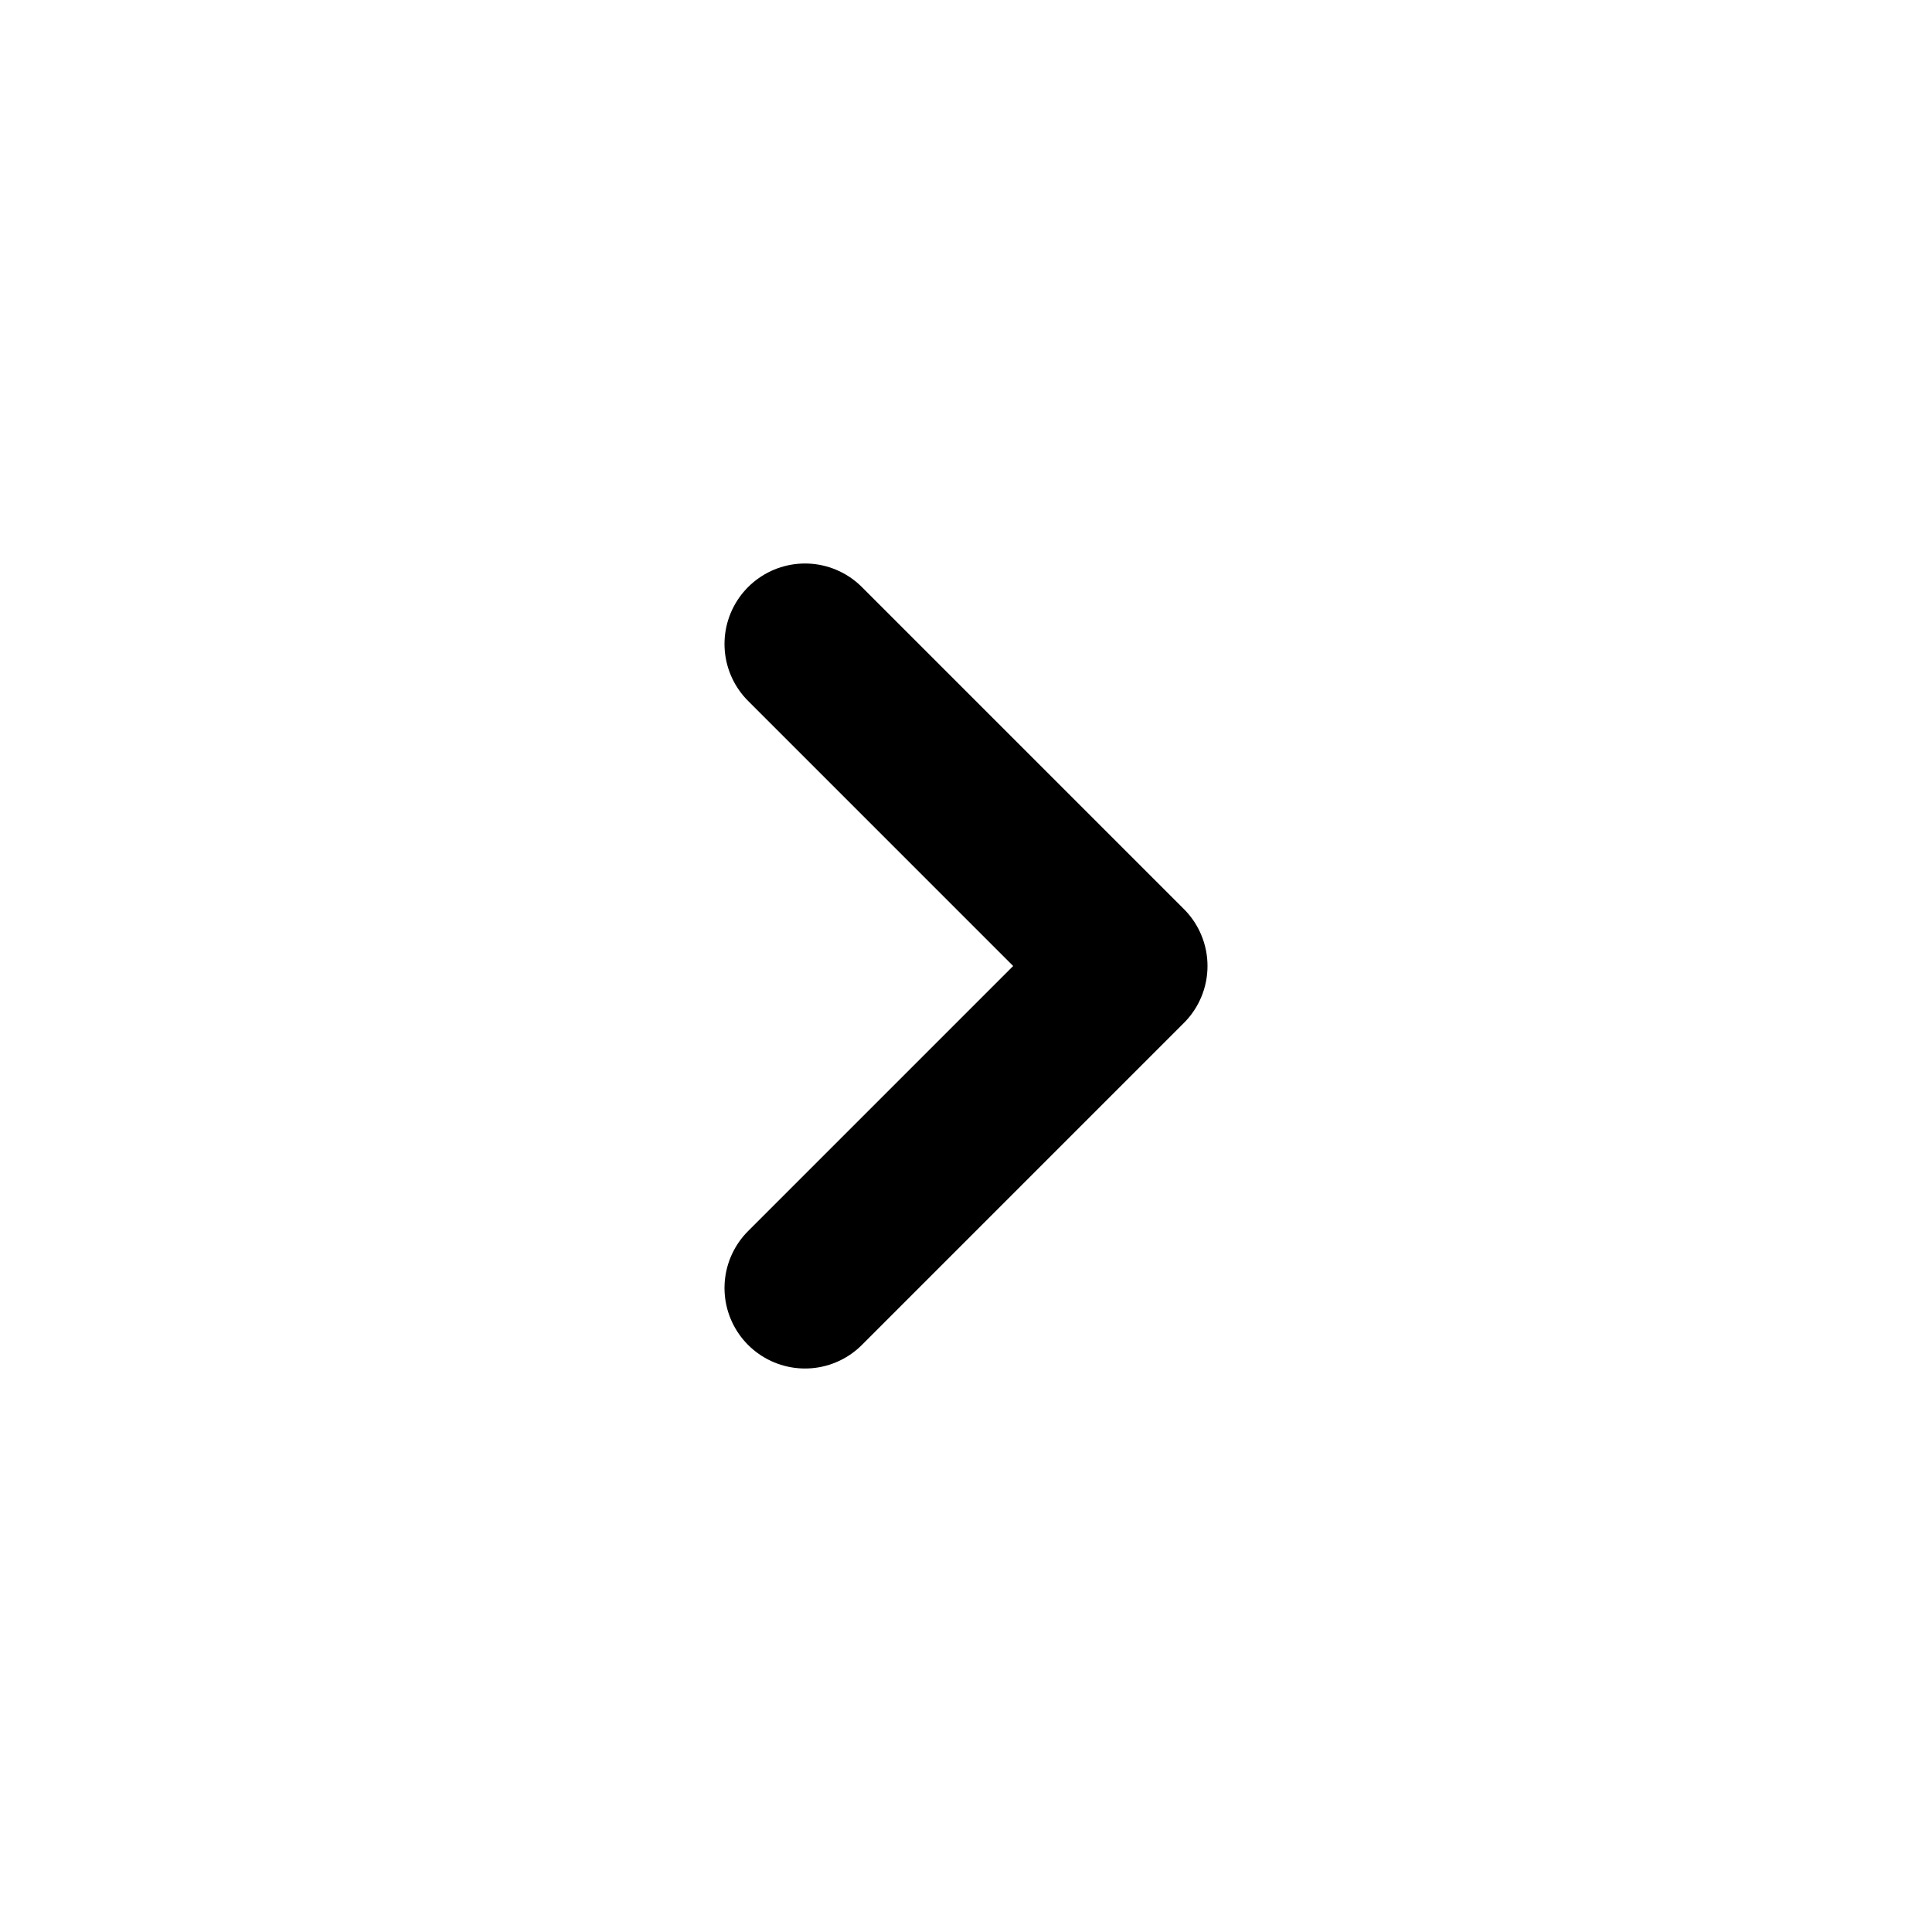
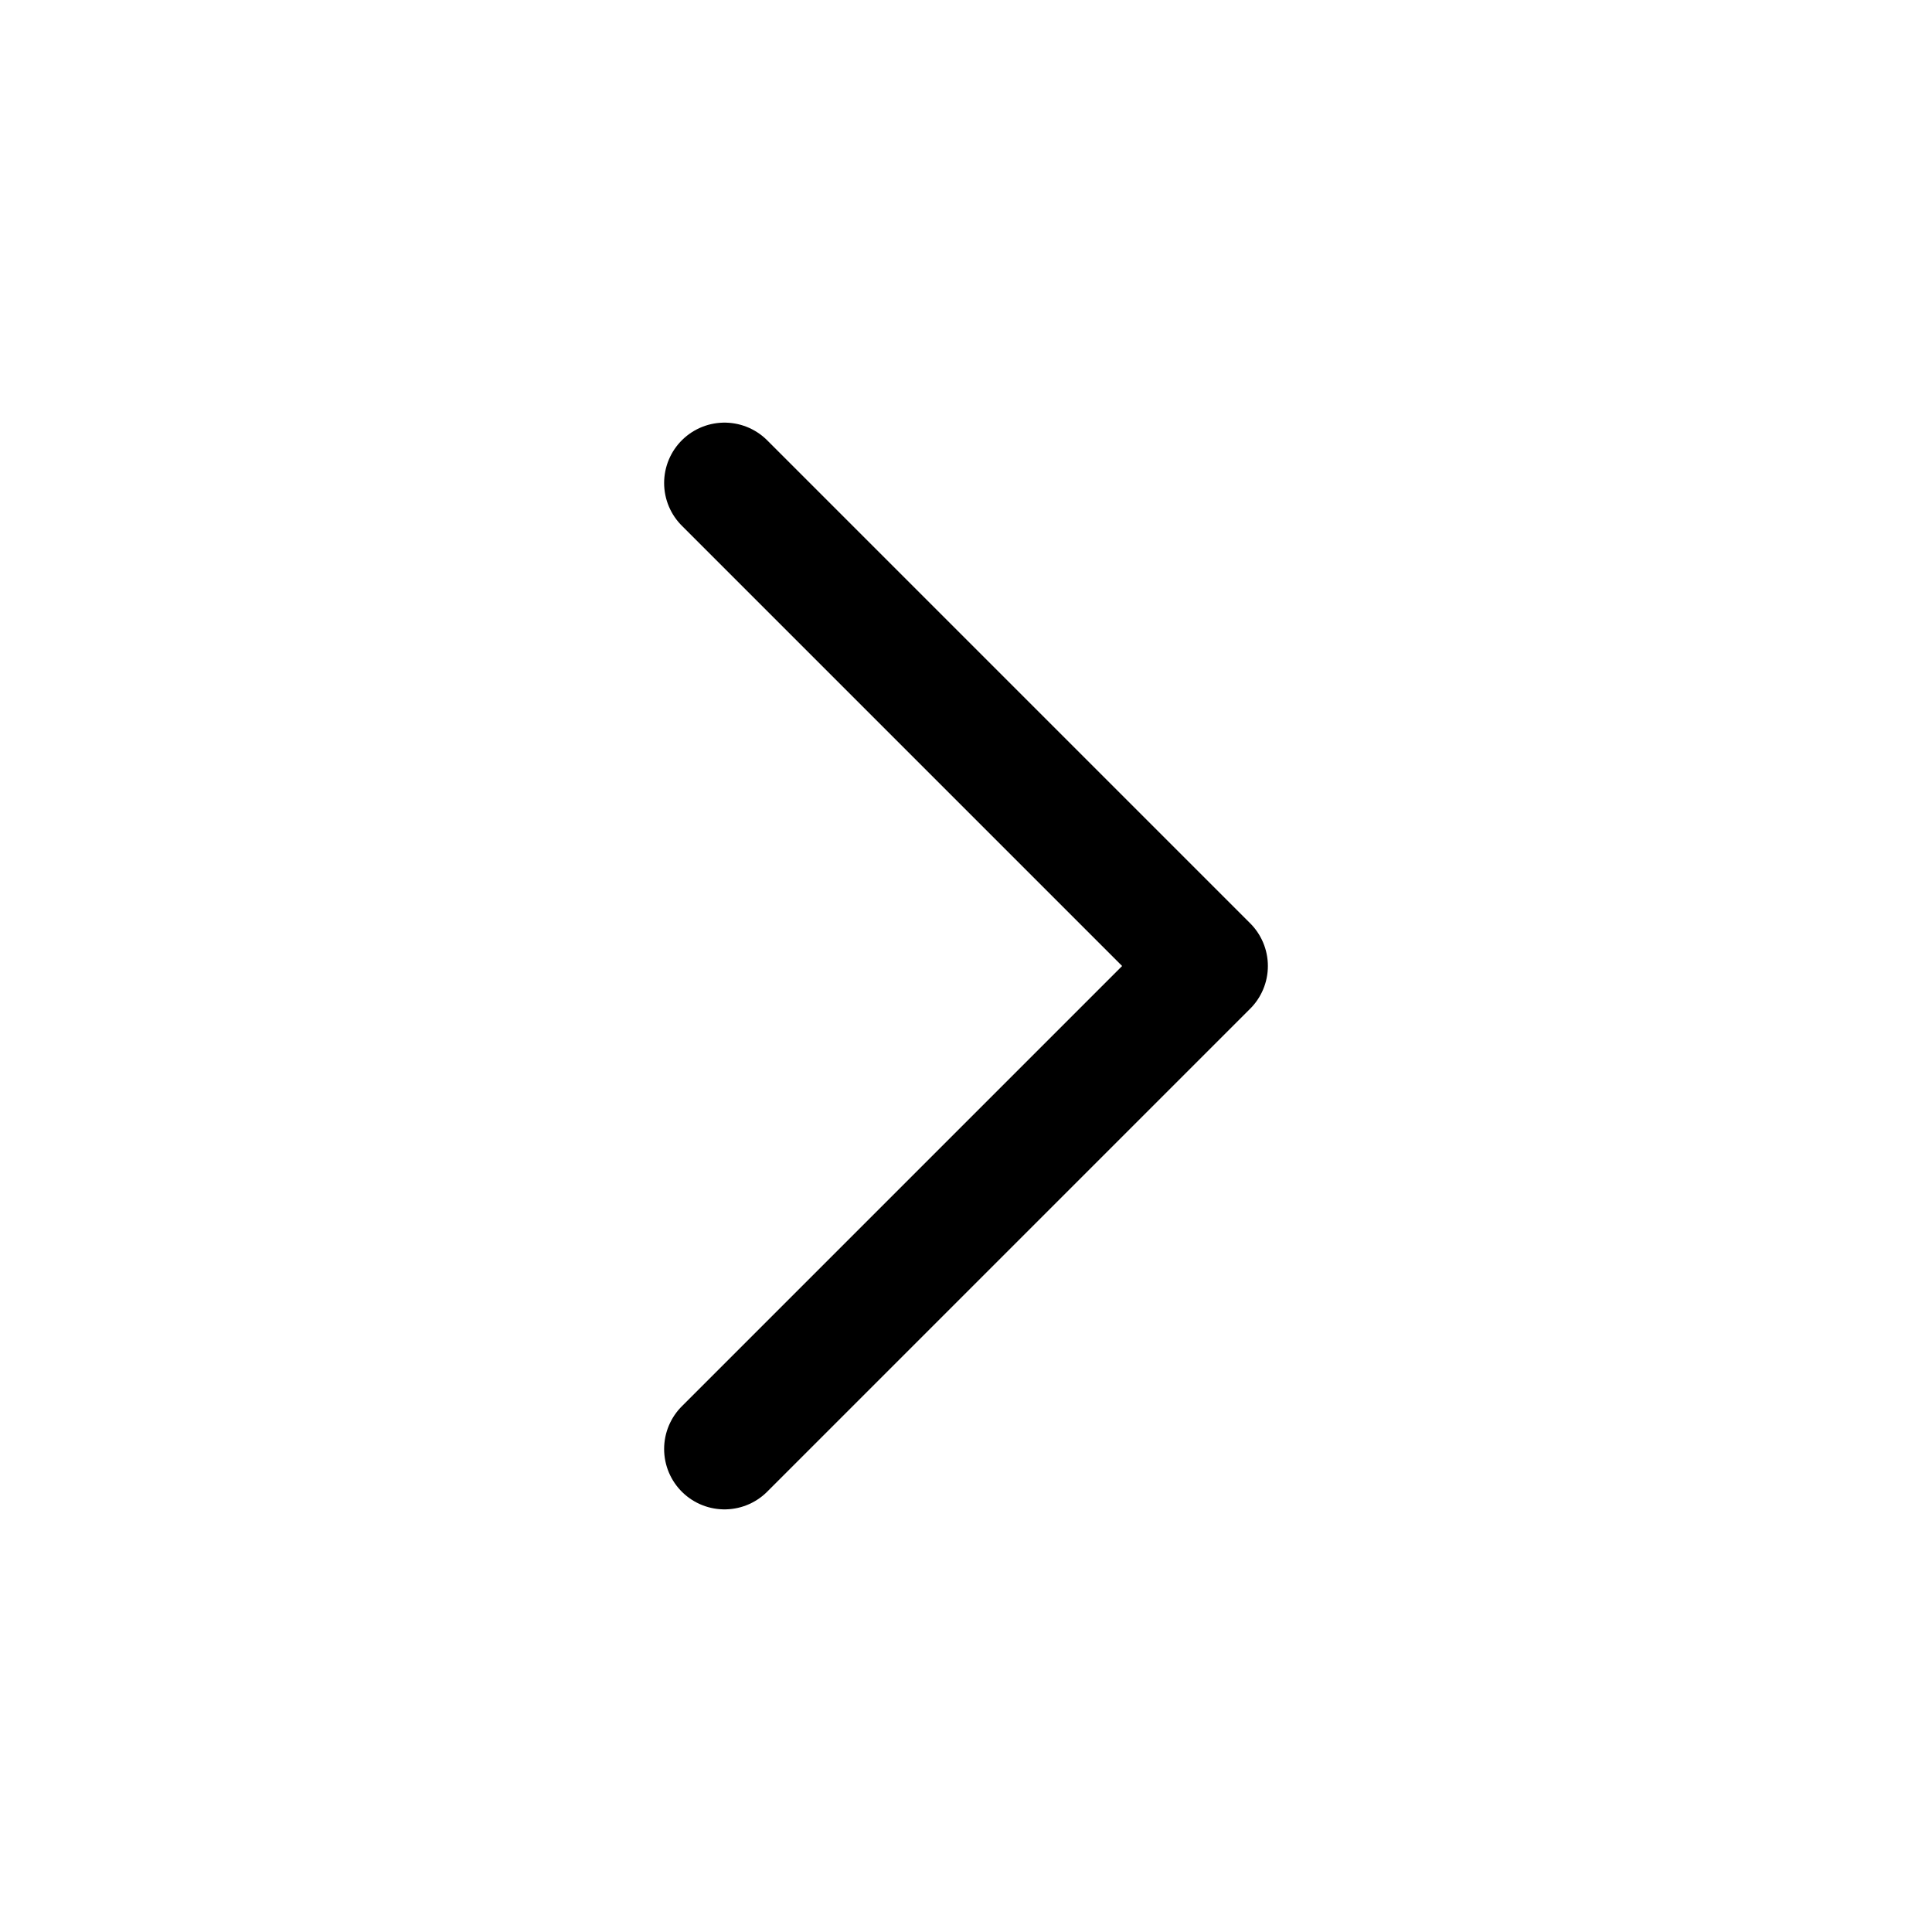
- <svg xmlns="http://www.w3.org/2000/svg" aria-hidden="true" width="24" height="24" fill="none" viewBox="0 0 24 24">
-   <path stroke="currentColor" stroke-linecap="round" stroke-linejoin="round" stroke-width="2" d="m10 16 4-4-4-4" />
+ <svg xmlns="http://www.w3.org/2000/svg" width="24px" height="24px" viewBox="0 0 24 24" fill="none" color="currentColor">
+   <path d="M9 6L15 12L9 18" stroke="currentColor" stroke-width="1.5" stroke-linecap="round" stroke-linejoin="round" />
</svg>
